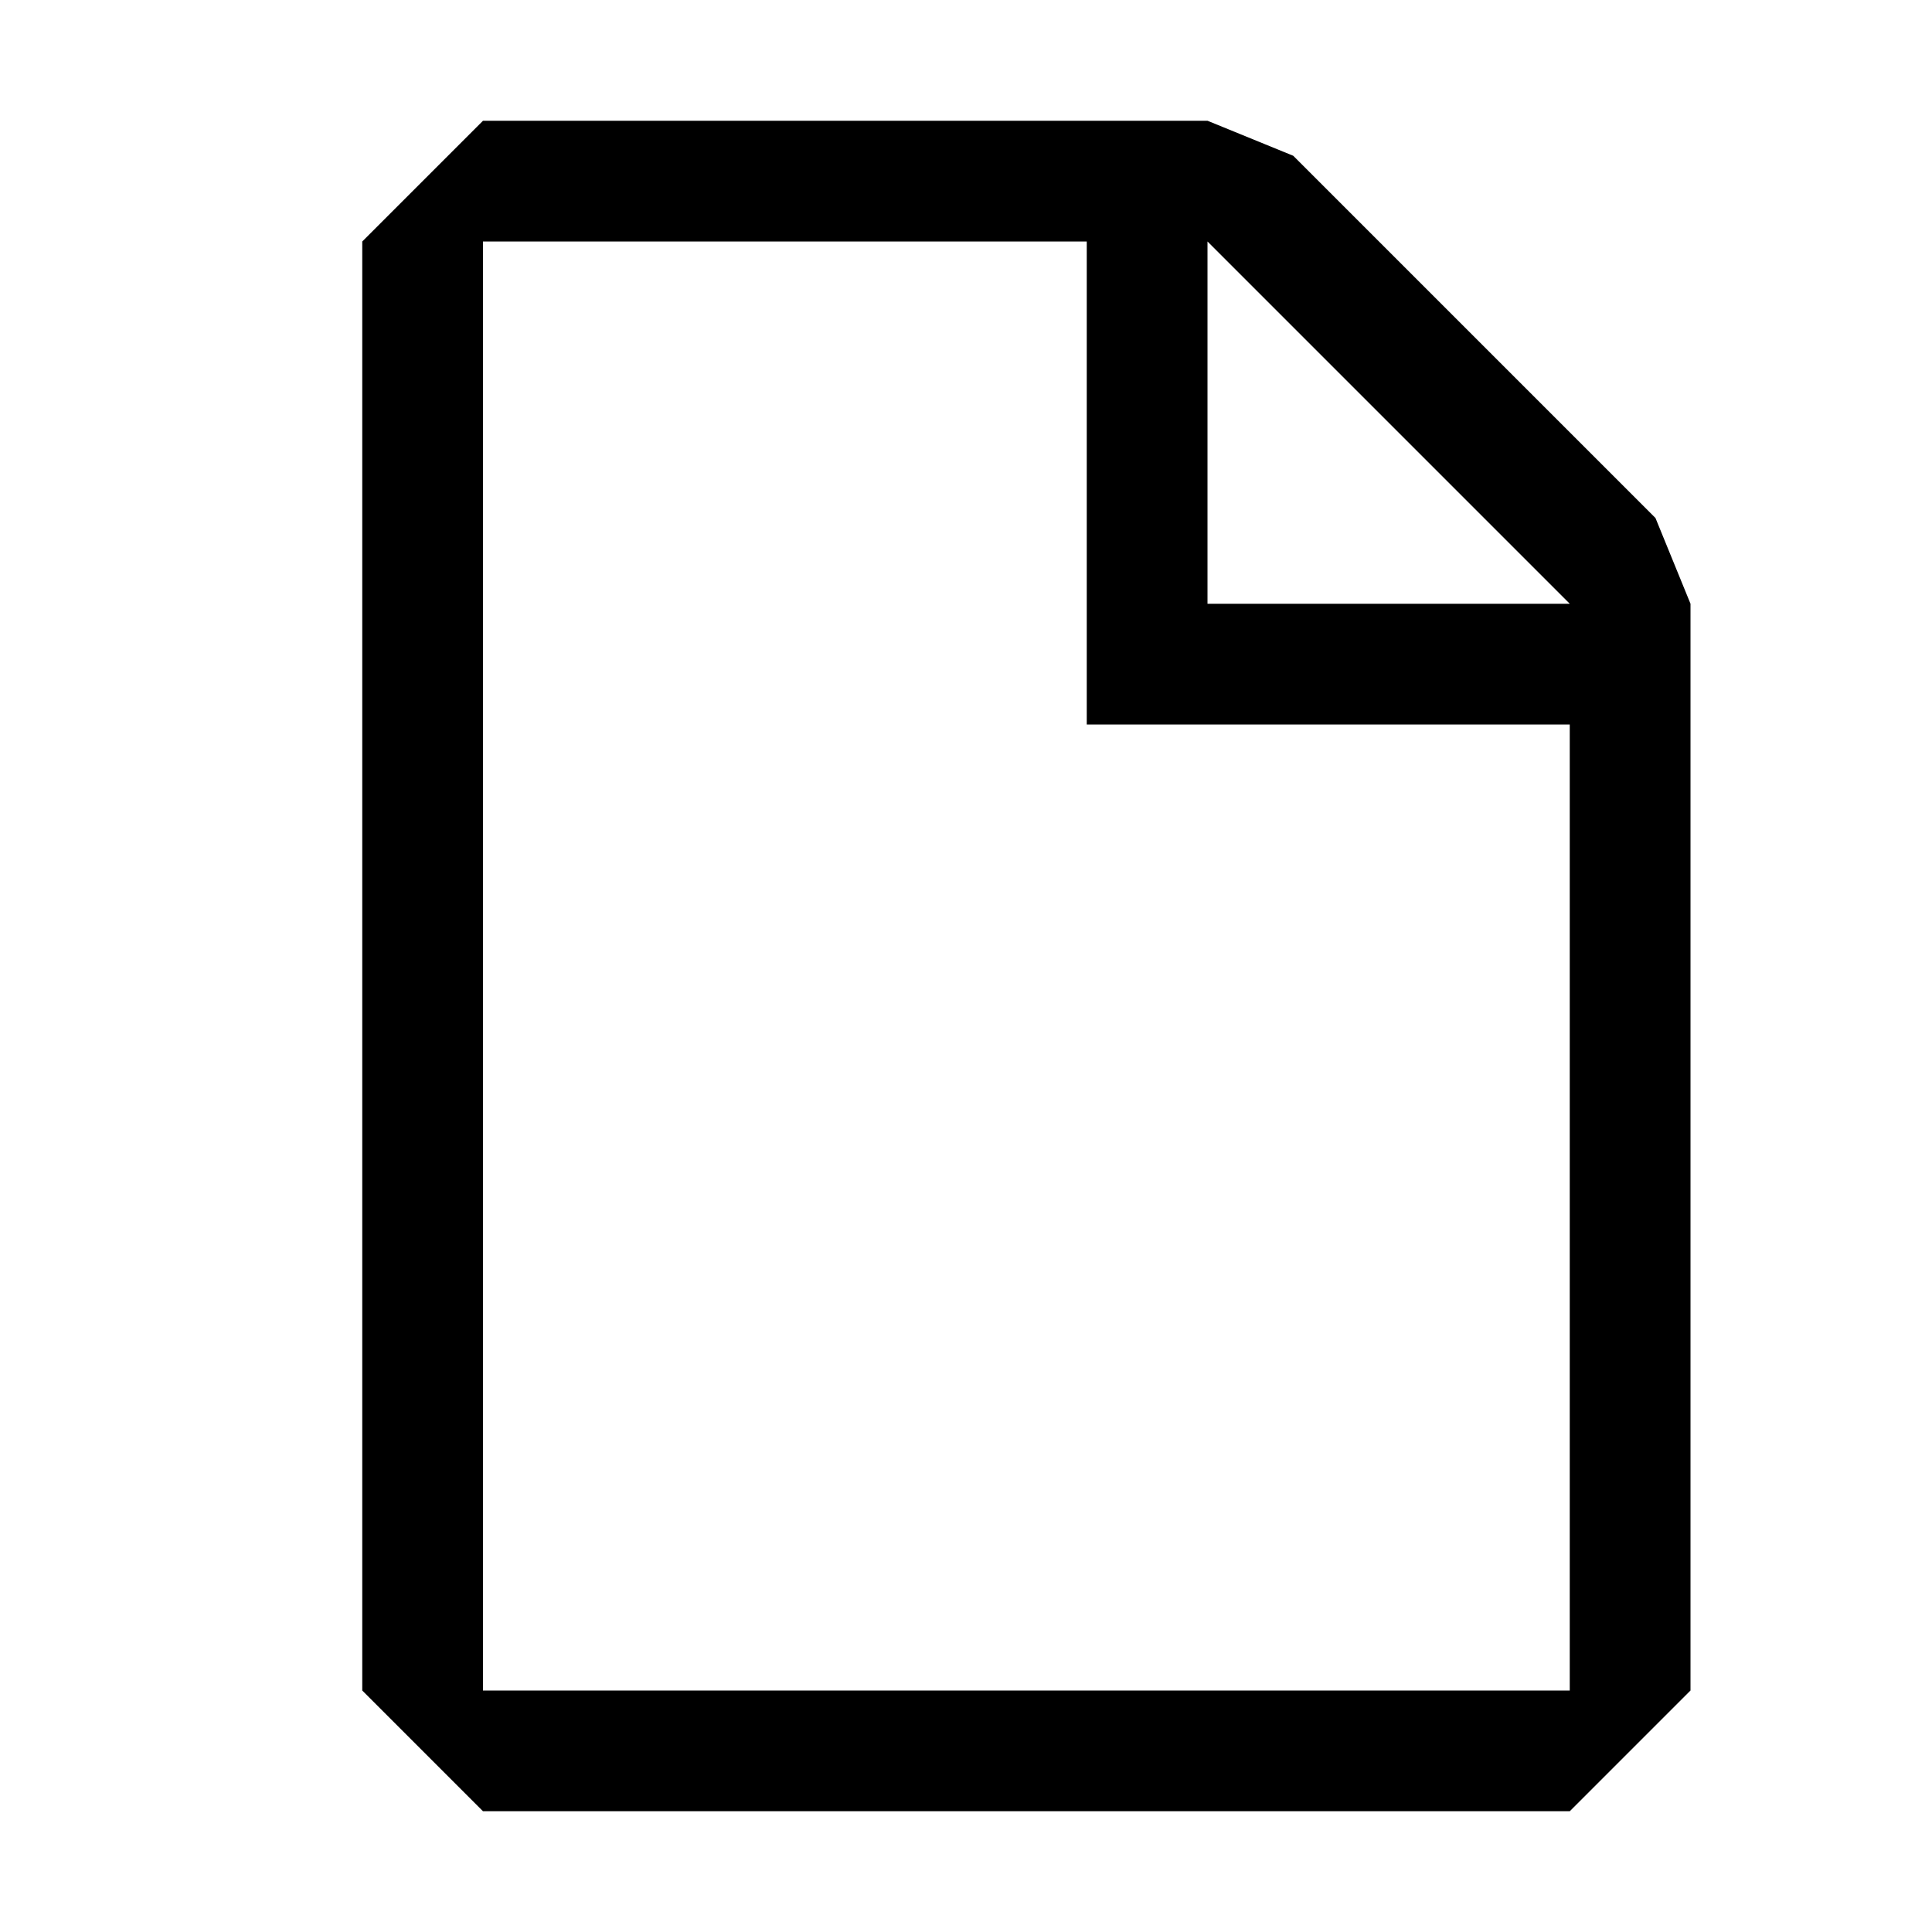
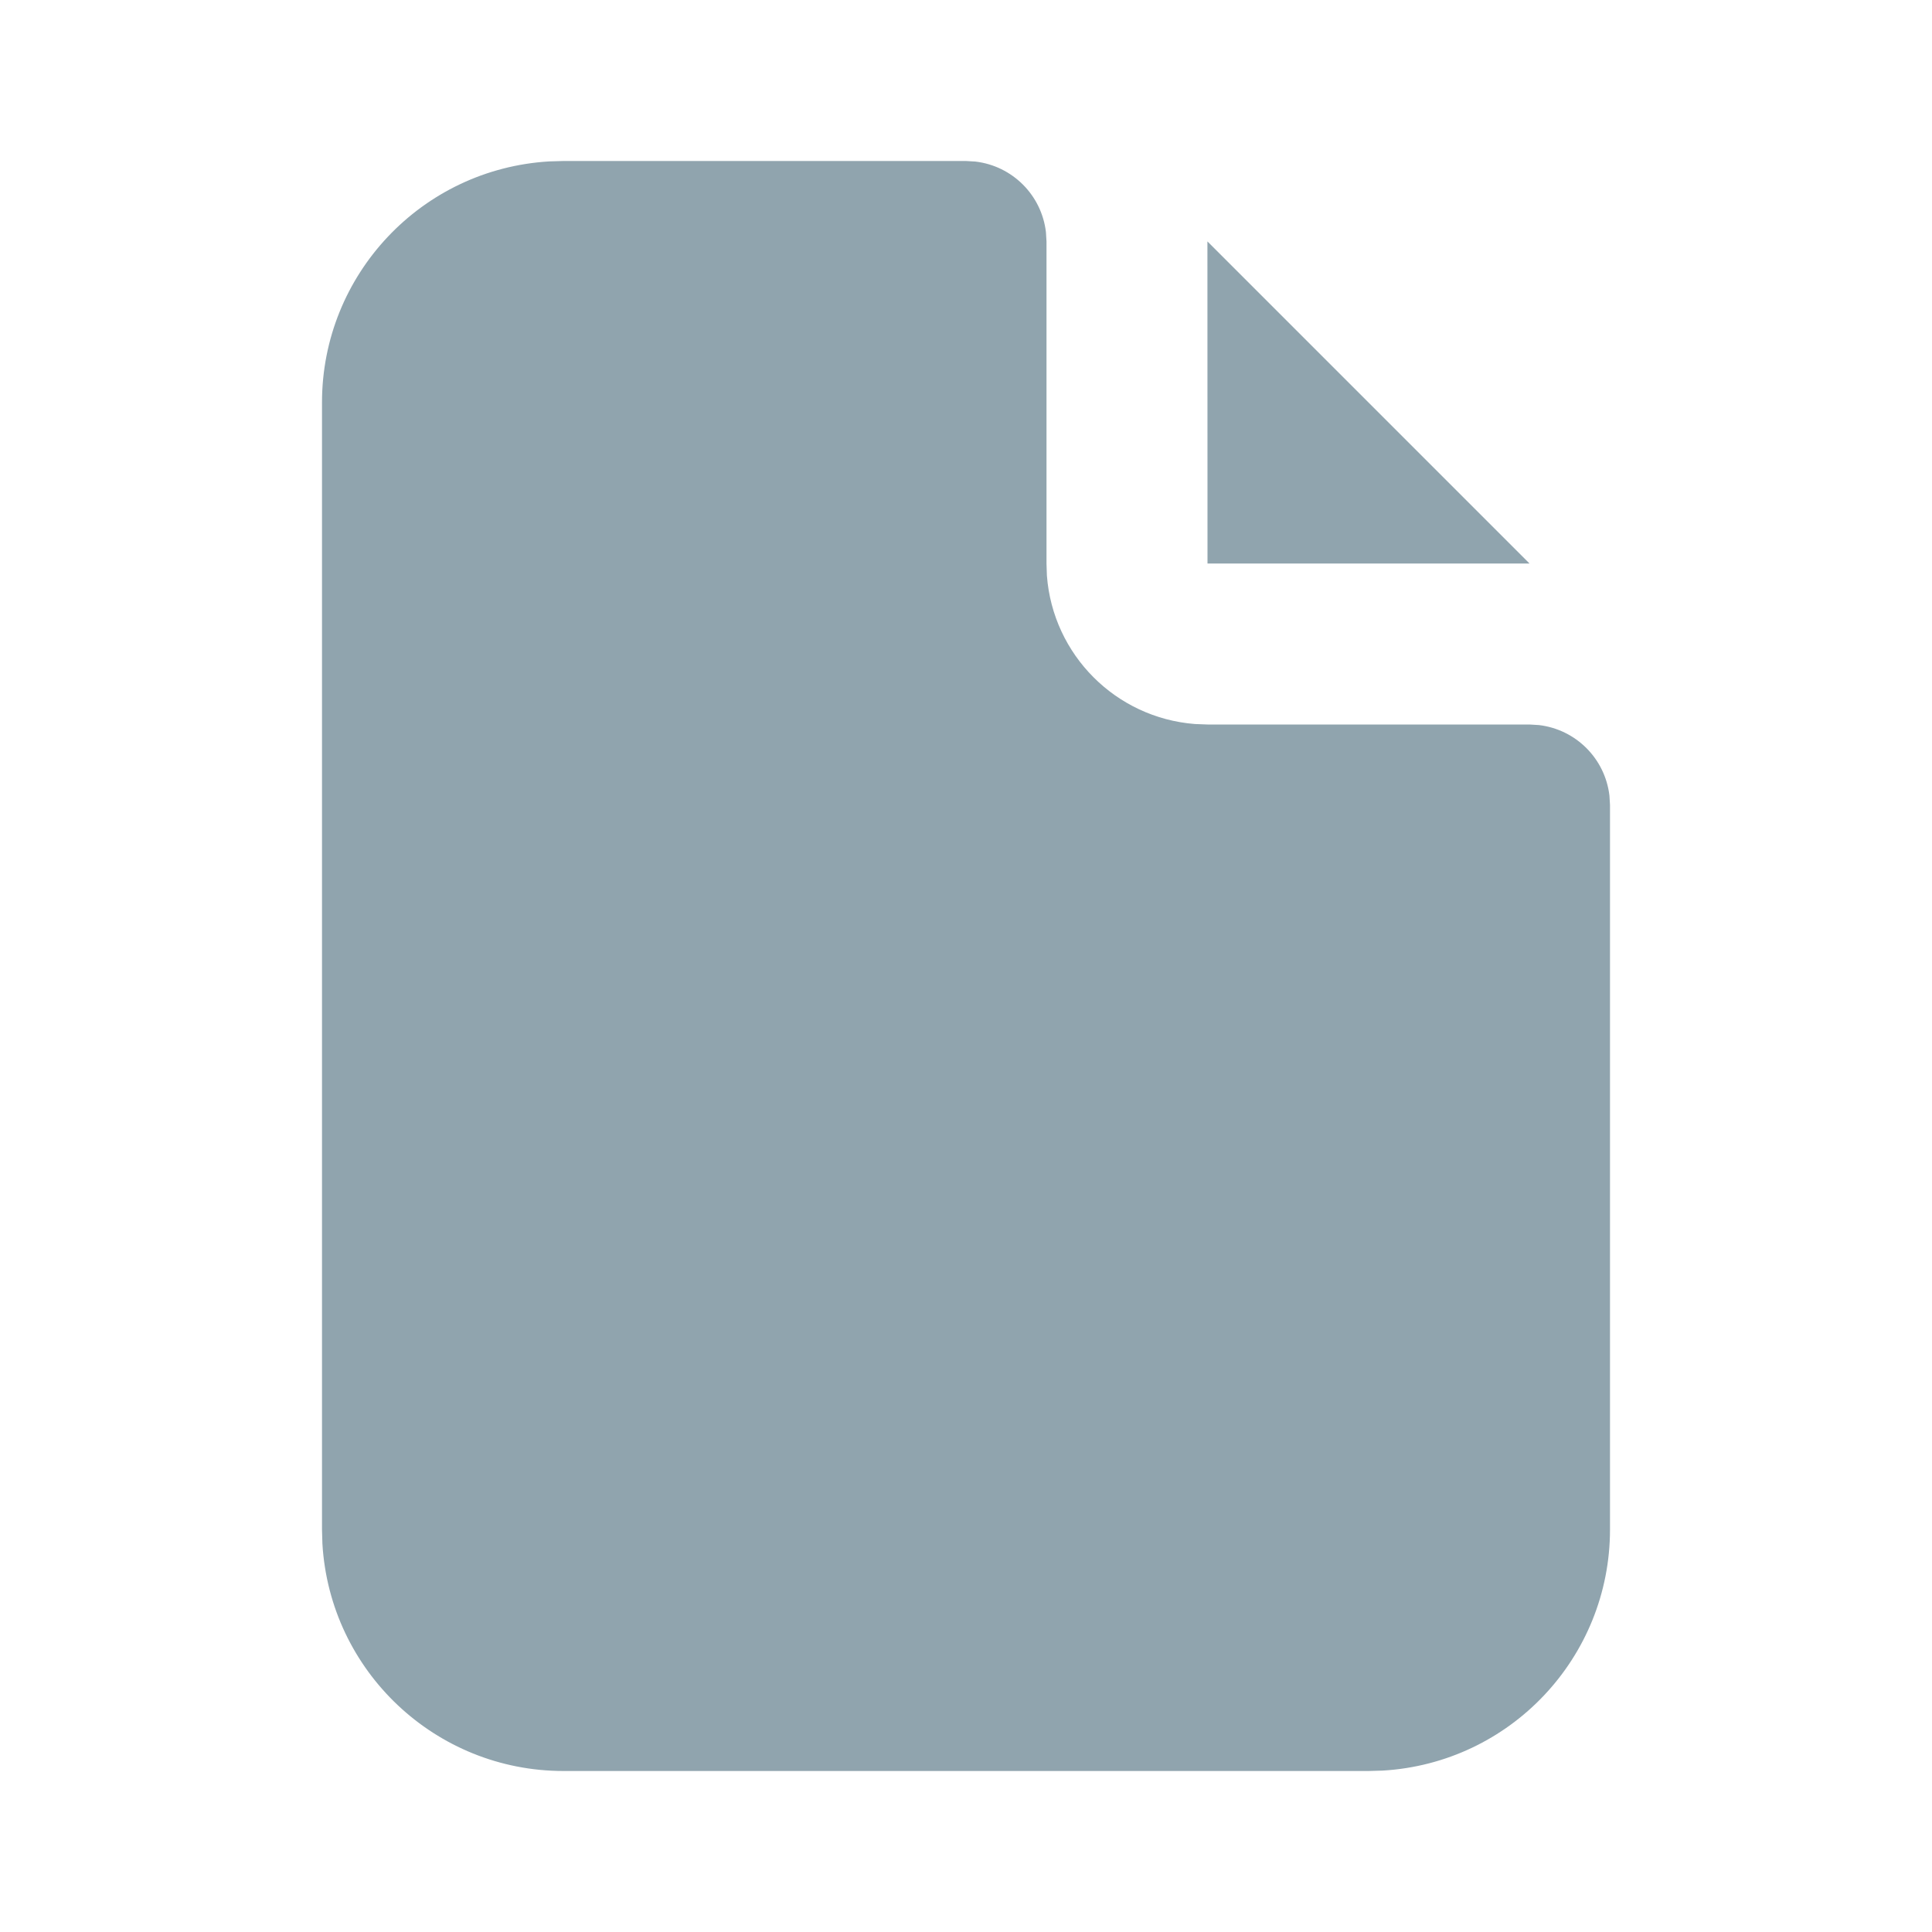
- <svg xmlns="http://www.w3.org/2000/svg" width="16" height="16" viewBox="0 0 16 16" fill="currentColor">
-   <path fill-rule="evenodd" clip-rule="evenodd" d="M13.71 4.29l-3-3L10 1H4L3 2v12l1 1h9l1-1V5l-.29-.71zM13 14H4V2h5v4h4v8zm-3-9V2l3 3h-3z" />
+ <svg xmlns="http://www.w3.org/2000/svg" width="16" height="16" viewBox="0 0 24 24">
+   <g fill="#90a4ae">
+     <path d="m12 2l.117.007a1 1 0 0 1 .876.876L13 3v4l.005.15a2 2 0 0 0 1.838 1.844L15 9h4l.117.007a1 1 0 0 1 .876.876L20 10v9a3 3 0 0 1-2.824 2.995L17 22H7a3 3 0 0 1-2.995-2.824L4 19V5a3 3 0 0 1 2.824-2.995L7 2z" />
+     <path d="M19 7h-4l-.001-4.001z" />
+   </g>
</svg>
